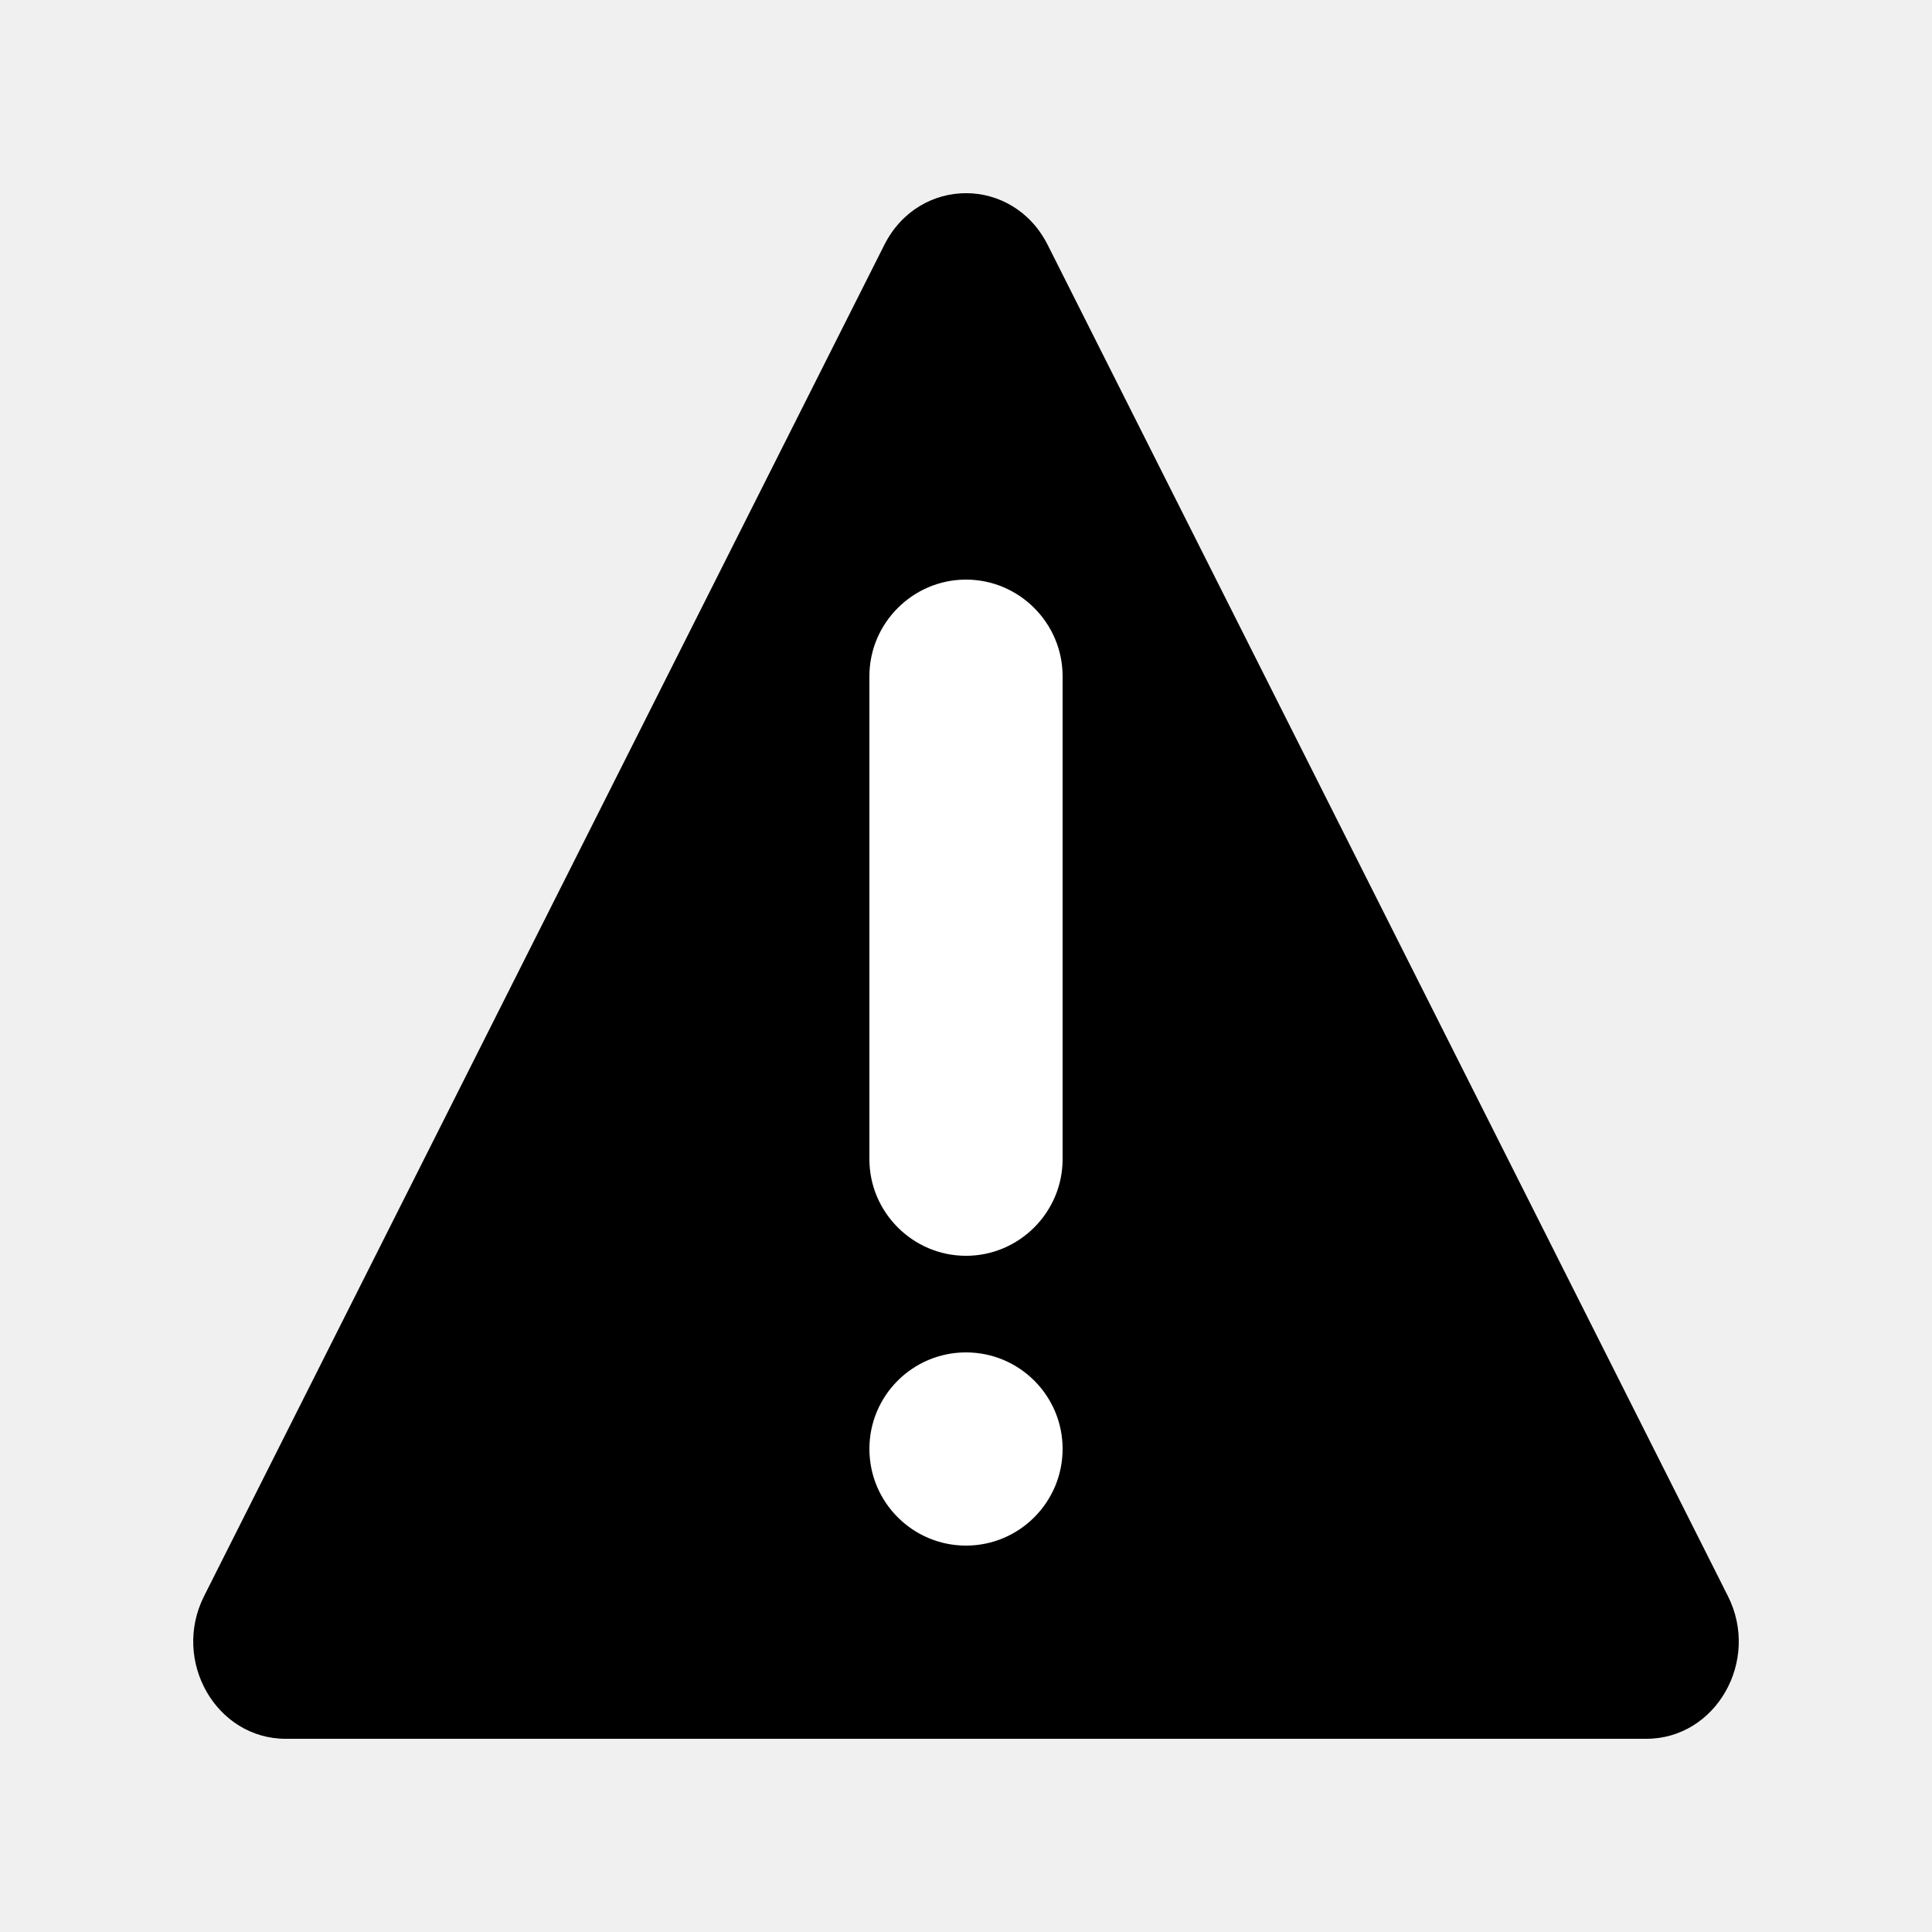
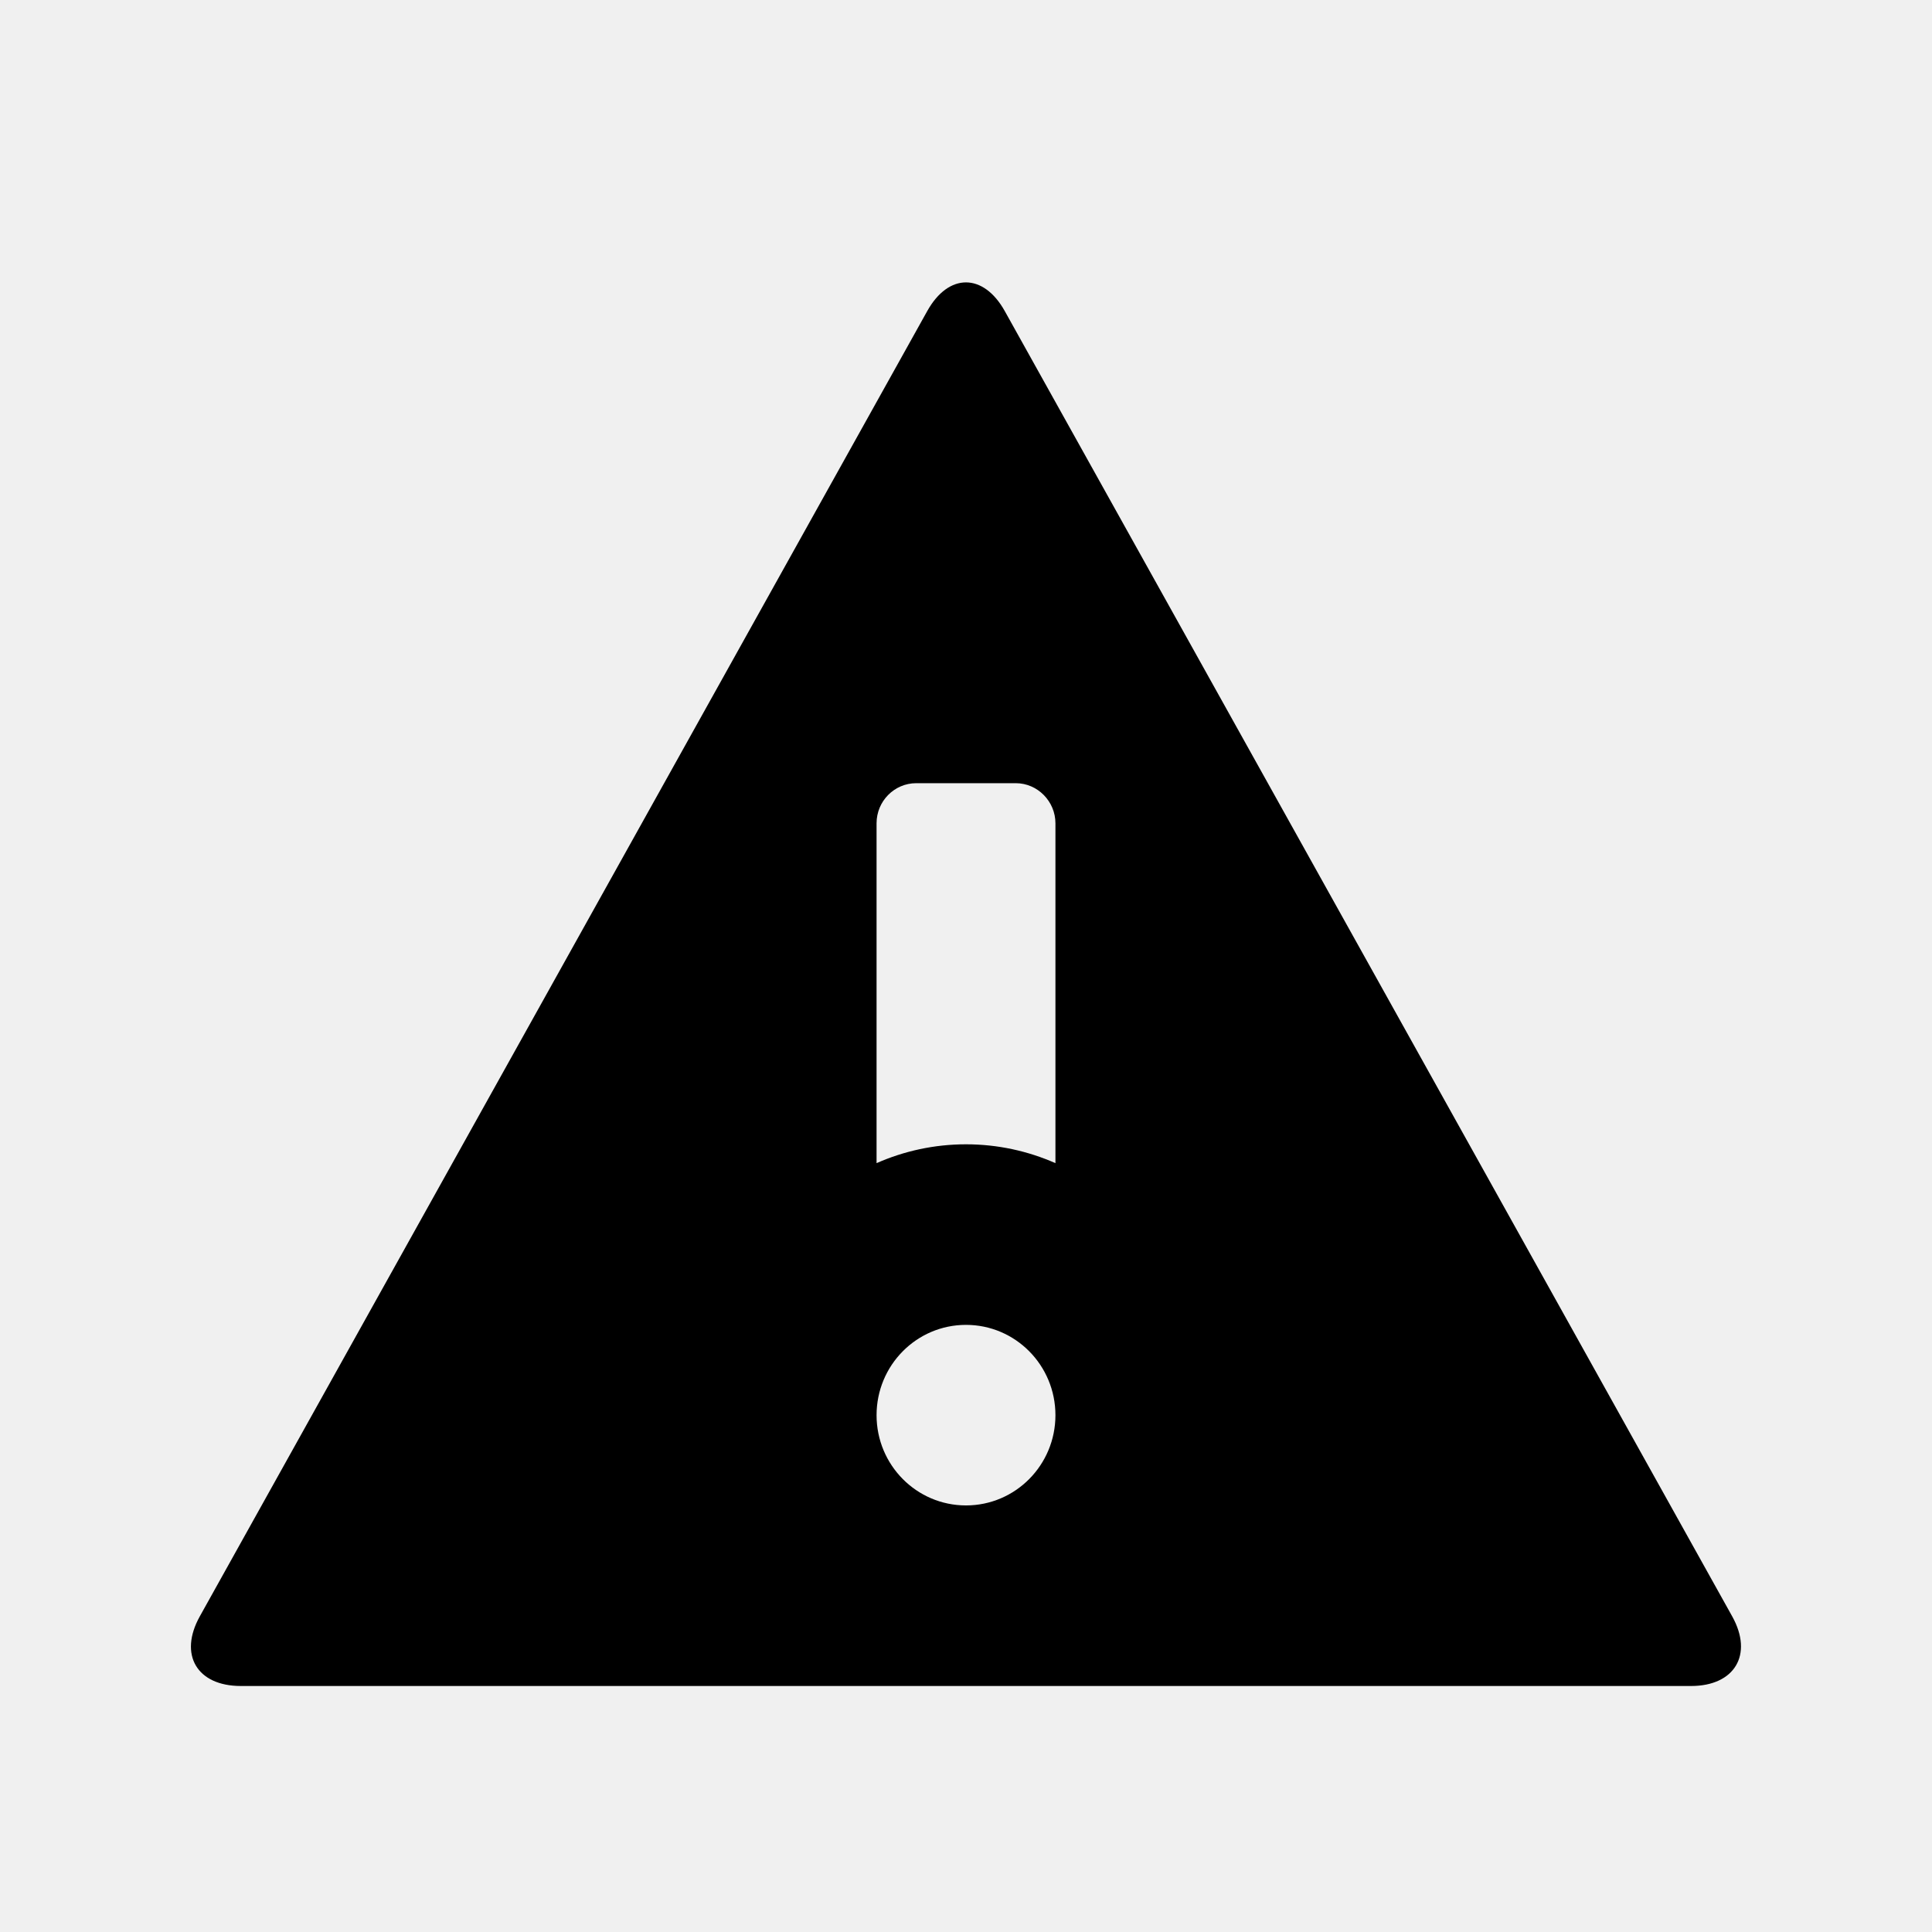
- <svg xmlns="http://www.w3.org/2000/svg" width="20px" height="20px" viewBox="0 0 20 20" version="1.1">
+ <svg xmlns="http://www.w3.org/2000/svg" width="24px" height="24px" viewBox="0 0 24 24" version="1.1">
  <defs />
-   <g id="Symbols" stroke="none" stroke-width="1" fill="none" fill-rule="evenodd">
-     <g id="warningicon-20x20">
-       <g id="Group-2" transform="translate(2, 2)">
-         <path d="M15.888,14.524 L8.846,0.536 C8.486,-0.179 7.514,-0.179 7.154,0.536 L0.112,14.524 C-0.224,15.193 0.237,16 0.958,16 L15.042,16 C15.763,16 16.224,15.193 15.888,14.524 L15.888,14.524 Z" id="Fill-1" fill="currentColor" />
-         <path d="M8,14 C7.448,14 7,13.551 7,12.999 C7,12.447 7.448,12 8,12 C8.552,12 9,12.447 9,12.999 C9,13.551 8.552,14 8,14 L8,14 Z" id="Path" fill="#FFFFFF" />
-         <path d="M9,10 C9,10.55 8.55,11 8,11 C7.45,11 7,10.55 7,10 L7,5 C7,4.45 7.45,4 8,4 C8.55,4 9,4.45 9,5 L9,10 Z" id="Path" fill="#FFFFFF" />
+   <g id="24-x-20" stroke="none" stroke-width="1" fill="none" fill-rule="evenodd">
+     <g id="editor-24x20/editor-warning" fill="currentColor">
+       <g id="warning" transform="translate(2, 3)">
+         <path d="M11.111,11.449 L11.111,7.227 C11.111,6.956 10.89,6.729 10.618,6.729 L9.382,6.729 C9.11,6.729 8.889,6.952 8.889,7.227 L8.889,11.449 C9.229,11.299 9.605,11.215 10,11.215 C10.395,11.215 10.771,11.299 11.111,11.449 Z M9.518,0.865 C9.784,0.387 10.218,0.391 10.482,0.865 L19.518,17.079 C19.784,17.557 19.545,17.944 19.008,17.944 L0.992,17.944 C0.444,17.944 0.218,17.553 0.482,17.079 L9.518,0.865 Z M10,15.701 C10.614,15.701 11.111,15.199 11.111,14.58 C11.111,13.96 10.614,13.458 10,13.458 C9.386,13.458 8.889,13.96 8.889,14.58 C8.889,15.199 9.386,15.701 10,15.701 Z" id="Shape" />
      </g>
    </g>
  </g>
</svg>
